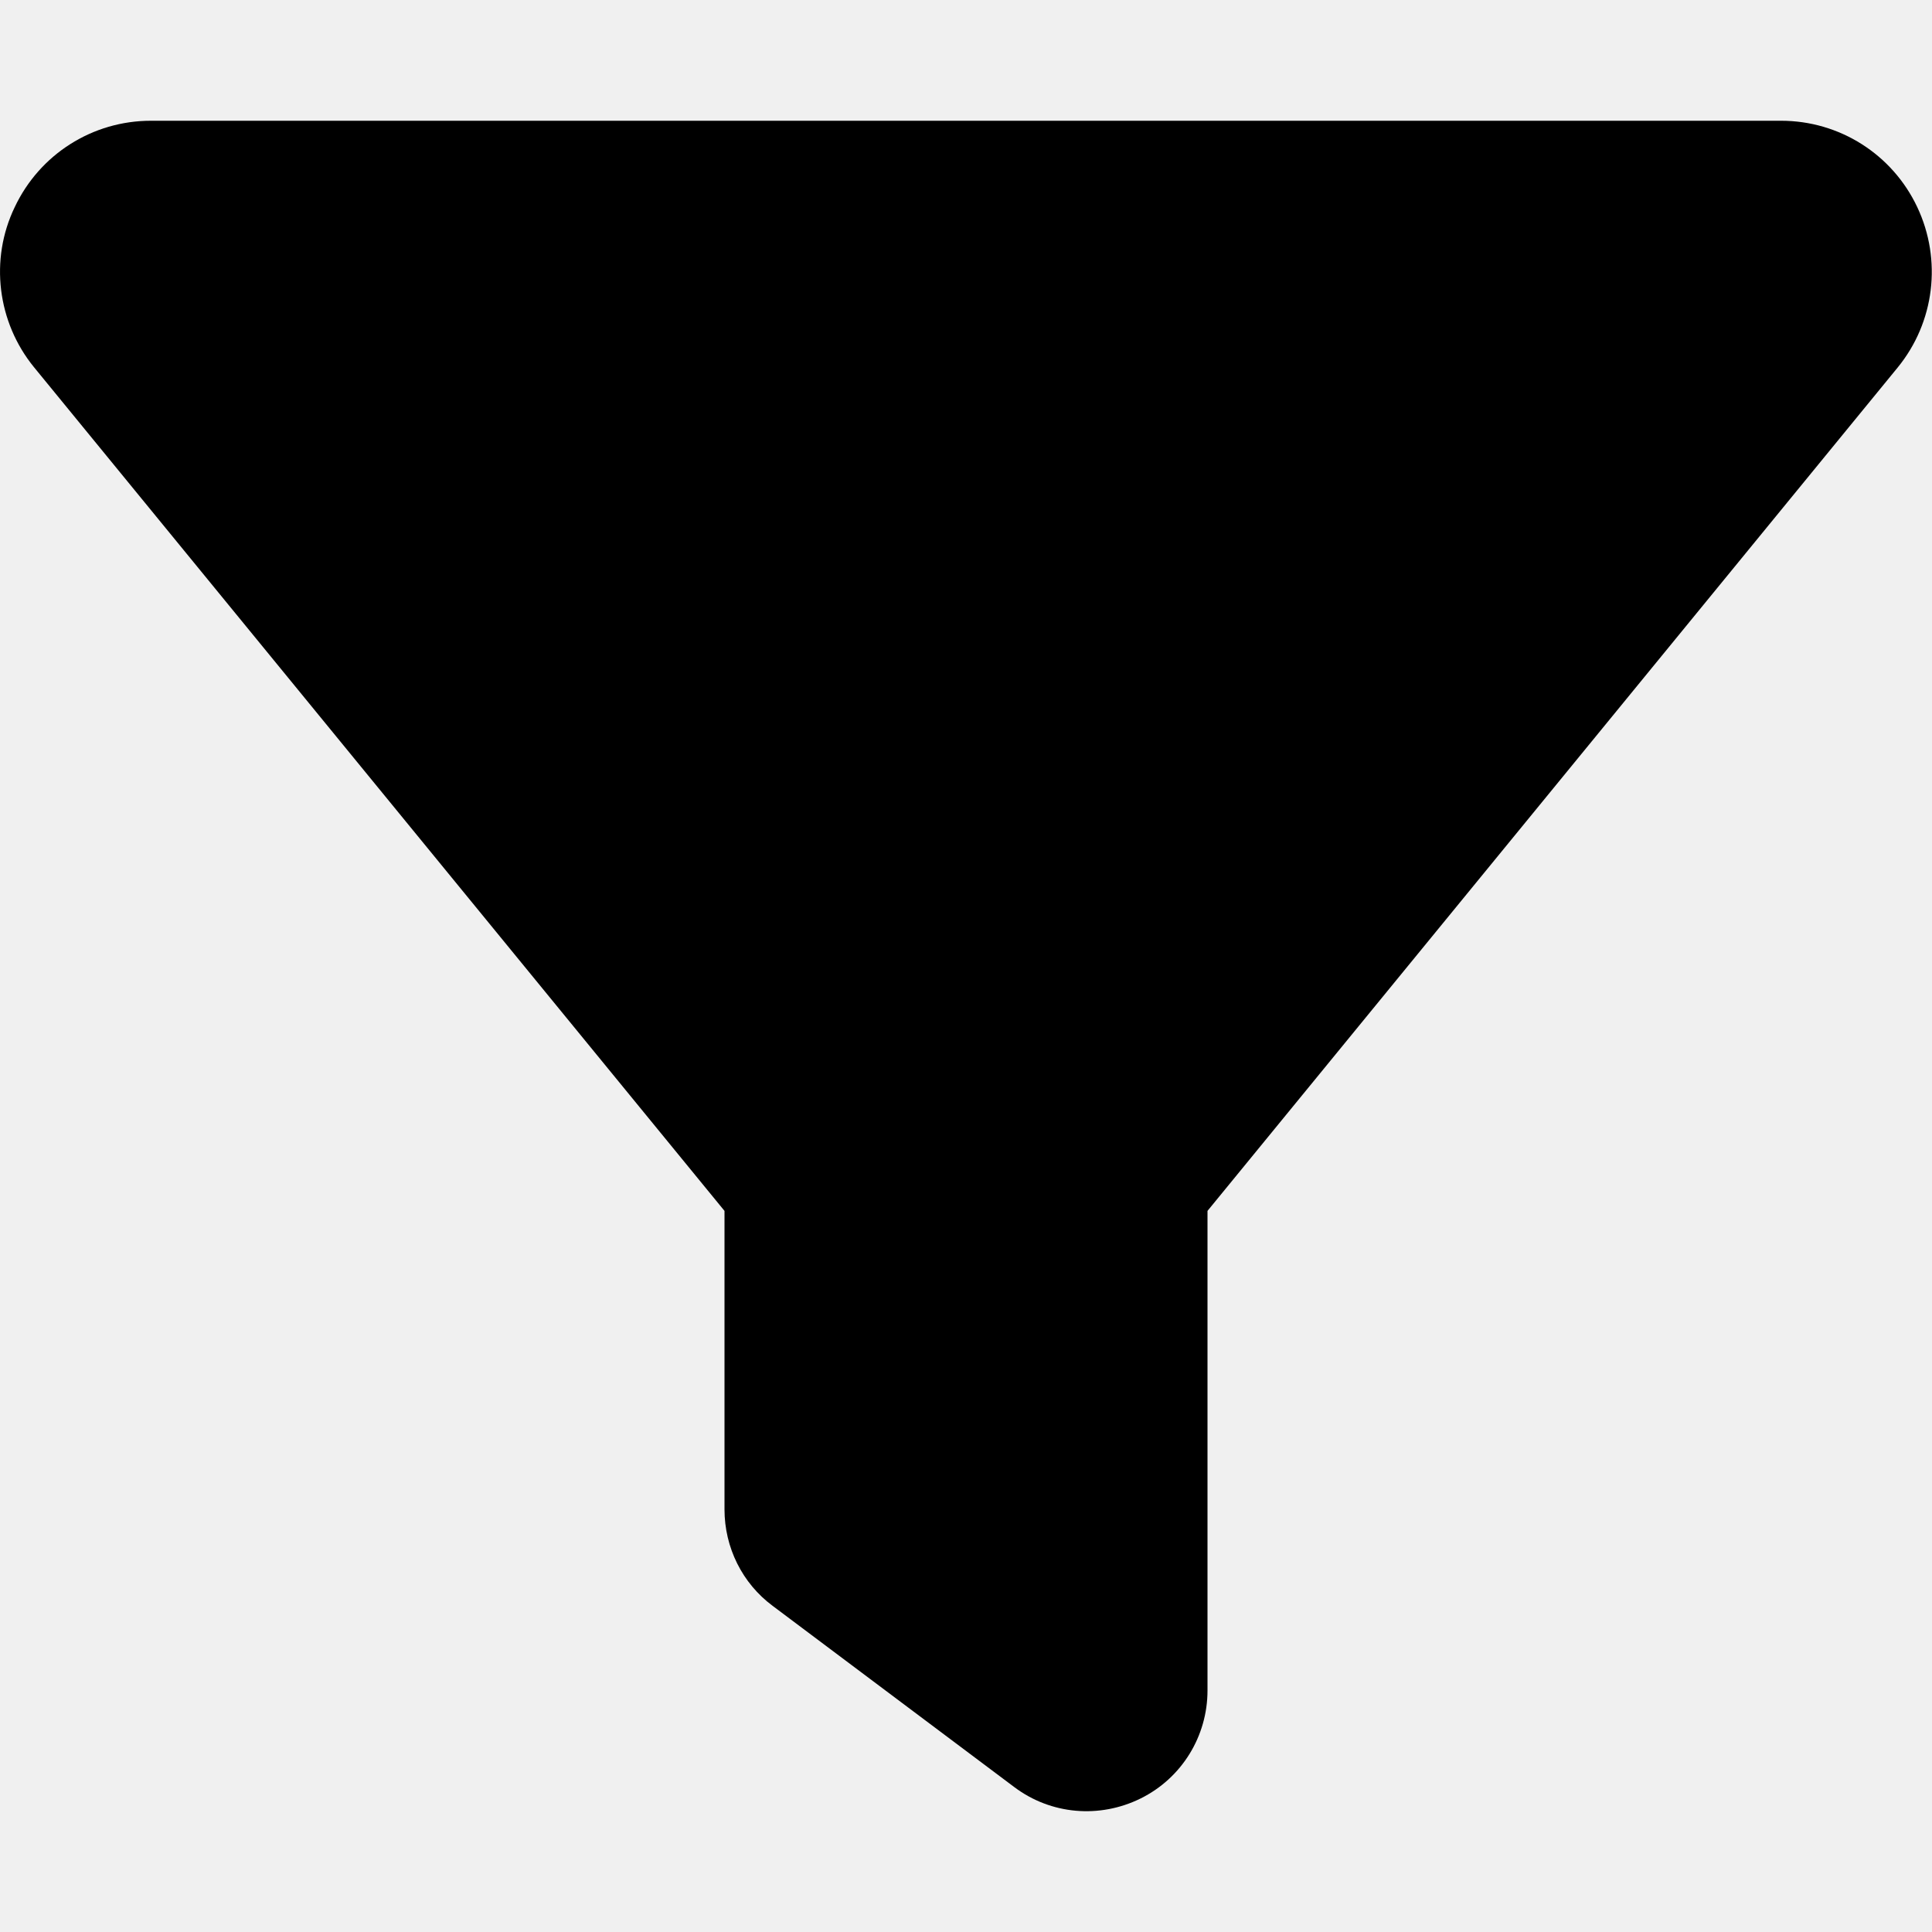
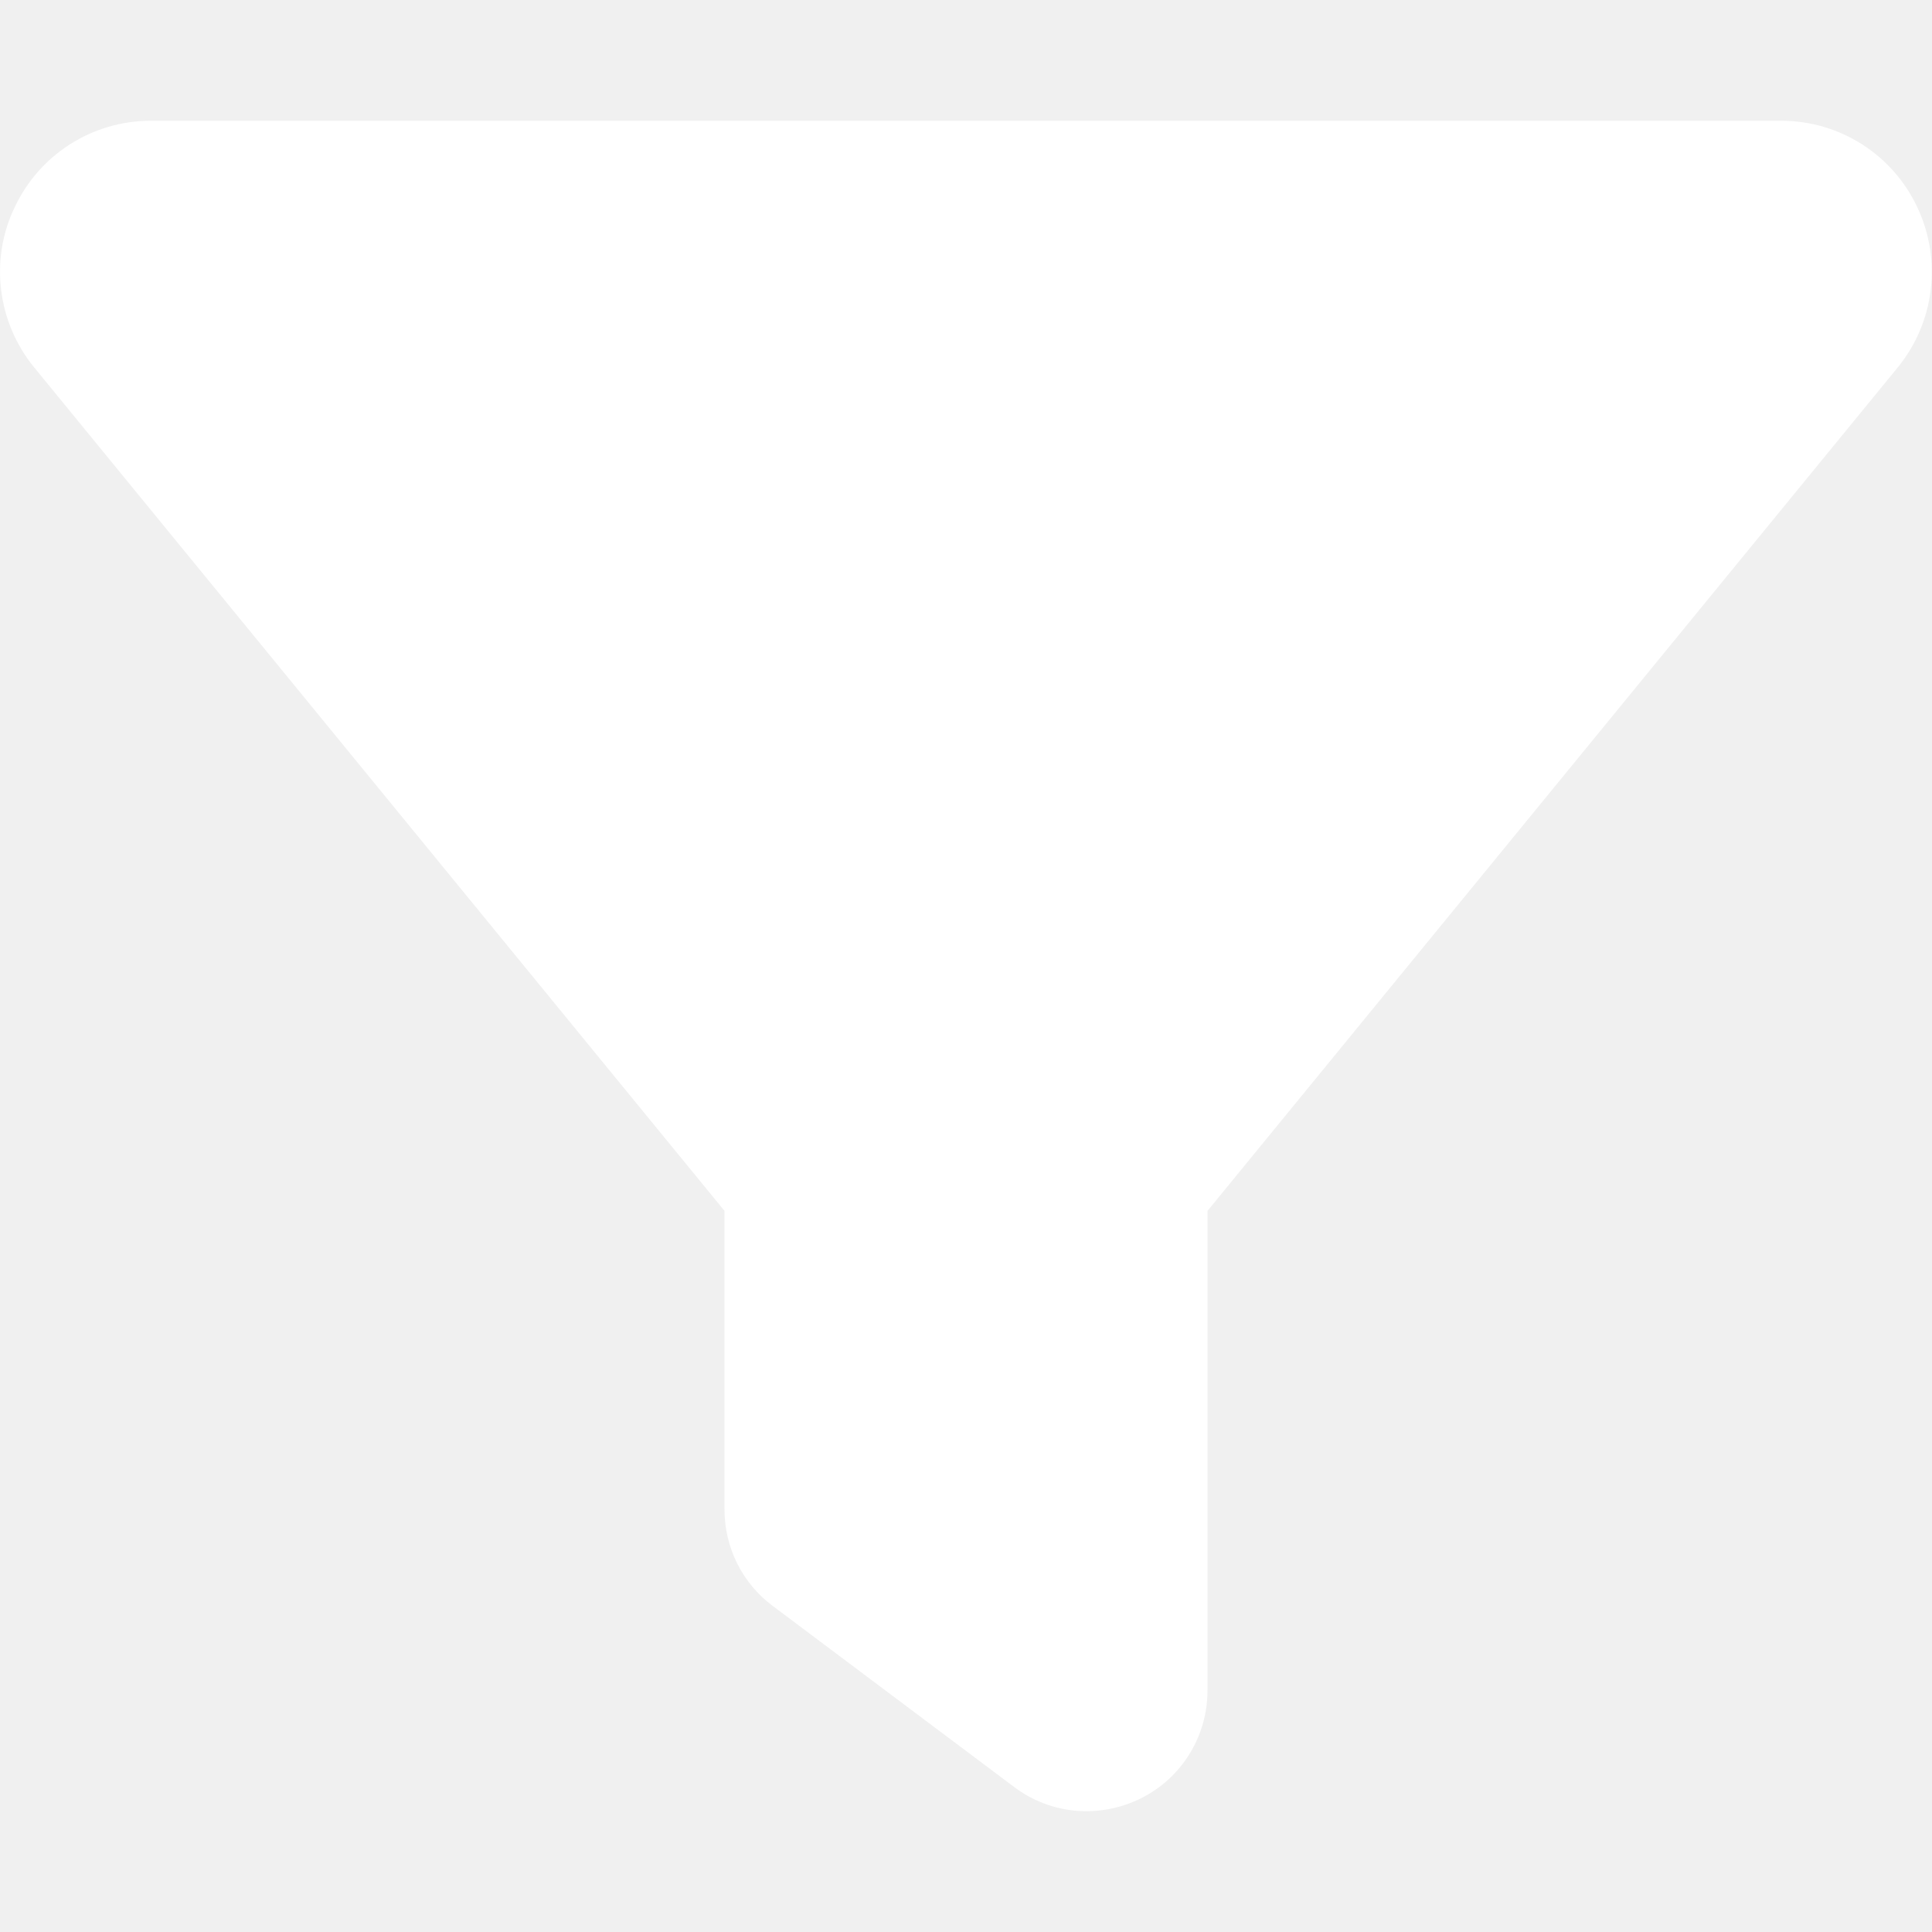
<svg xmlns="http://www.w3.org/2000/svg" viewBox="0 0 512 512">
-   <path d="M3.9 54.9C10.5 40.9 24.5 32 40 32H472c15.5 0 29.5 8.9 36.1 22.9s4.6 30.5-5.2 42.5L320 320.9V448c0 12.1-6.8 23.2-17.7 28.6s-23.8 4.3-33.5-3l-64-48c-8.1-6-12.8-15.5-12.8-25.6V320.9L9 97.3C-.7 85.4-2.8 68.8 3.9 54.9z" />
+   <path fill="#ffffff" d="M3.9 54.9C10.5 40.9 24.5 32 40 32H472c15.5 0 29.5 8.9 36.1 22.9s4.6 30.5-5.2 42.5L320 320.9V448c0 12.1-6.8 23.2-17.7 28.6s-23.8 4.3-33.5-3l-64-48c-8.1-6-12.8-15.5-12.8-25.6V320.9L9 97.3C-.7 85.4-2.8 68.8 3.9 54.9z" />
</svg>
